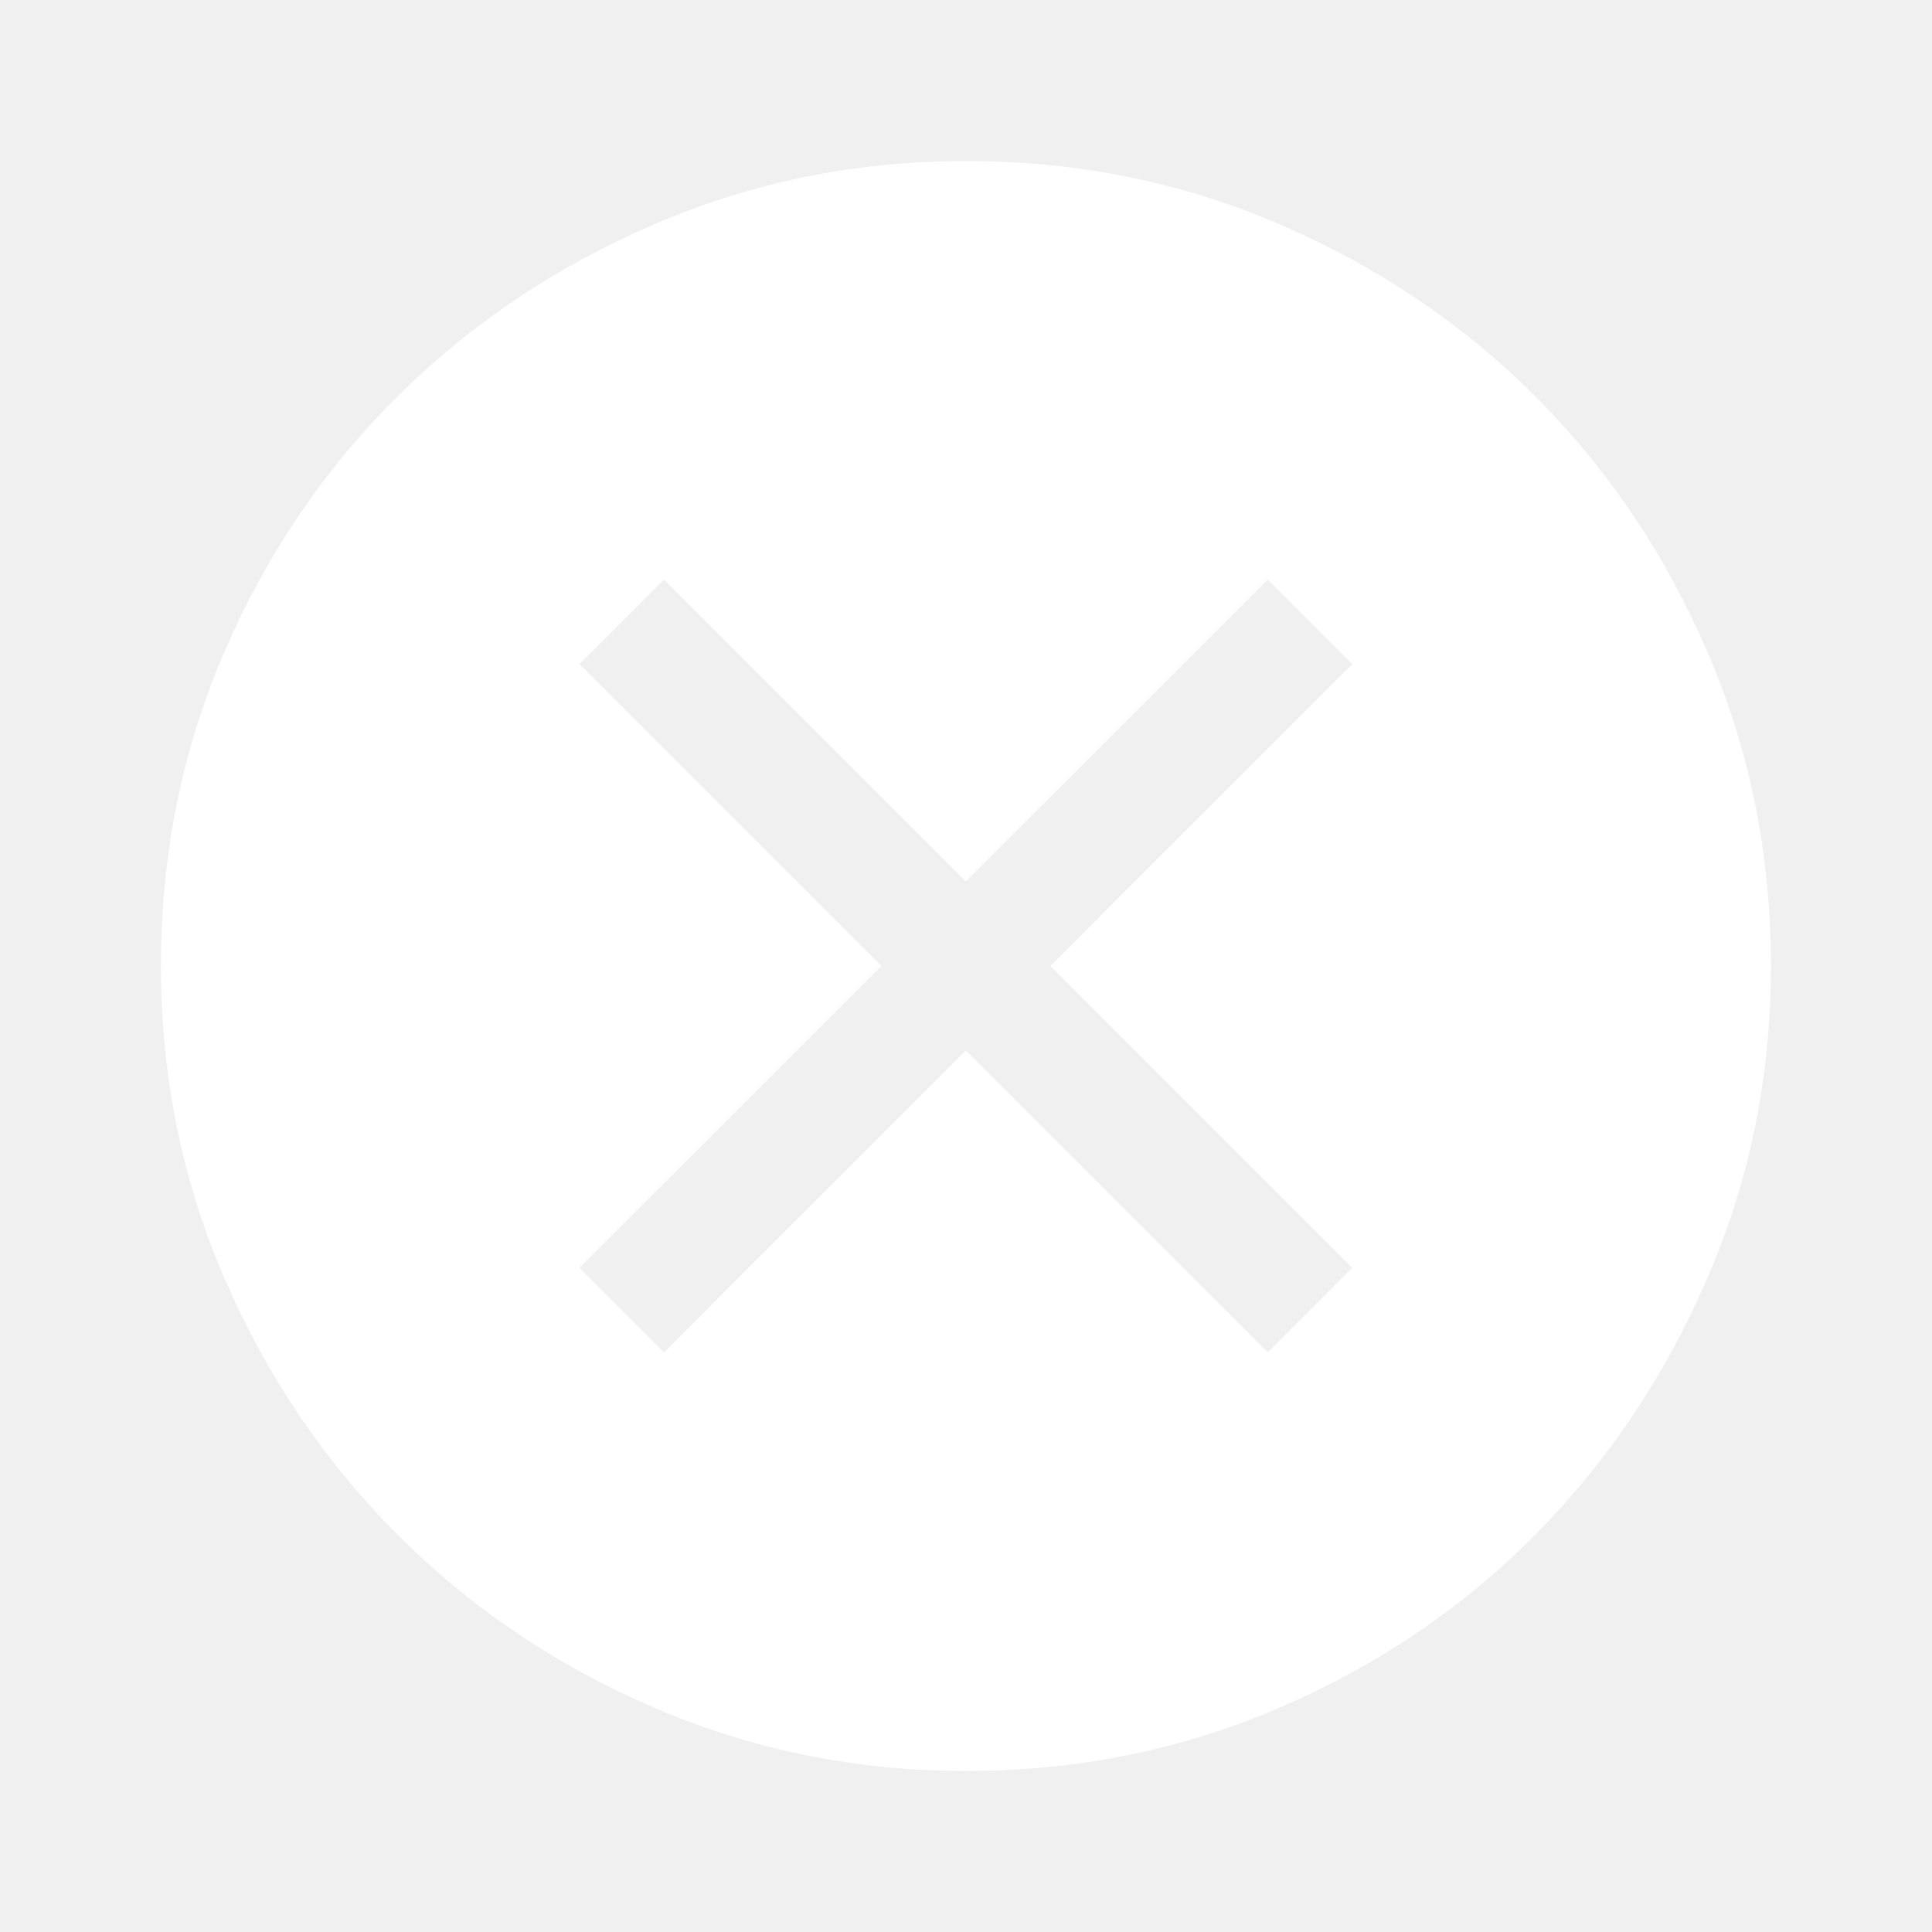
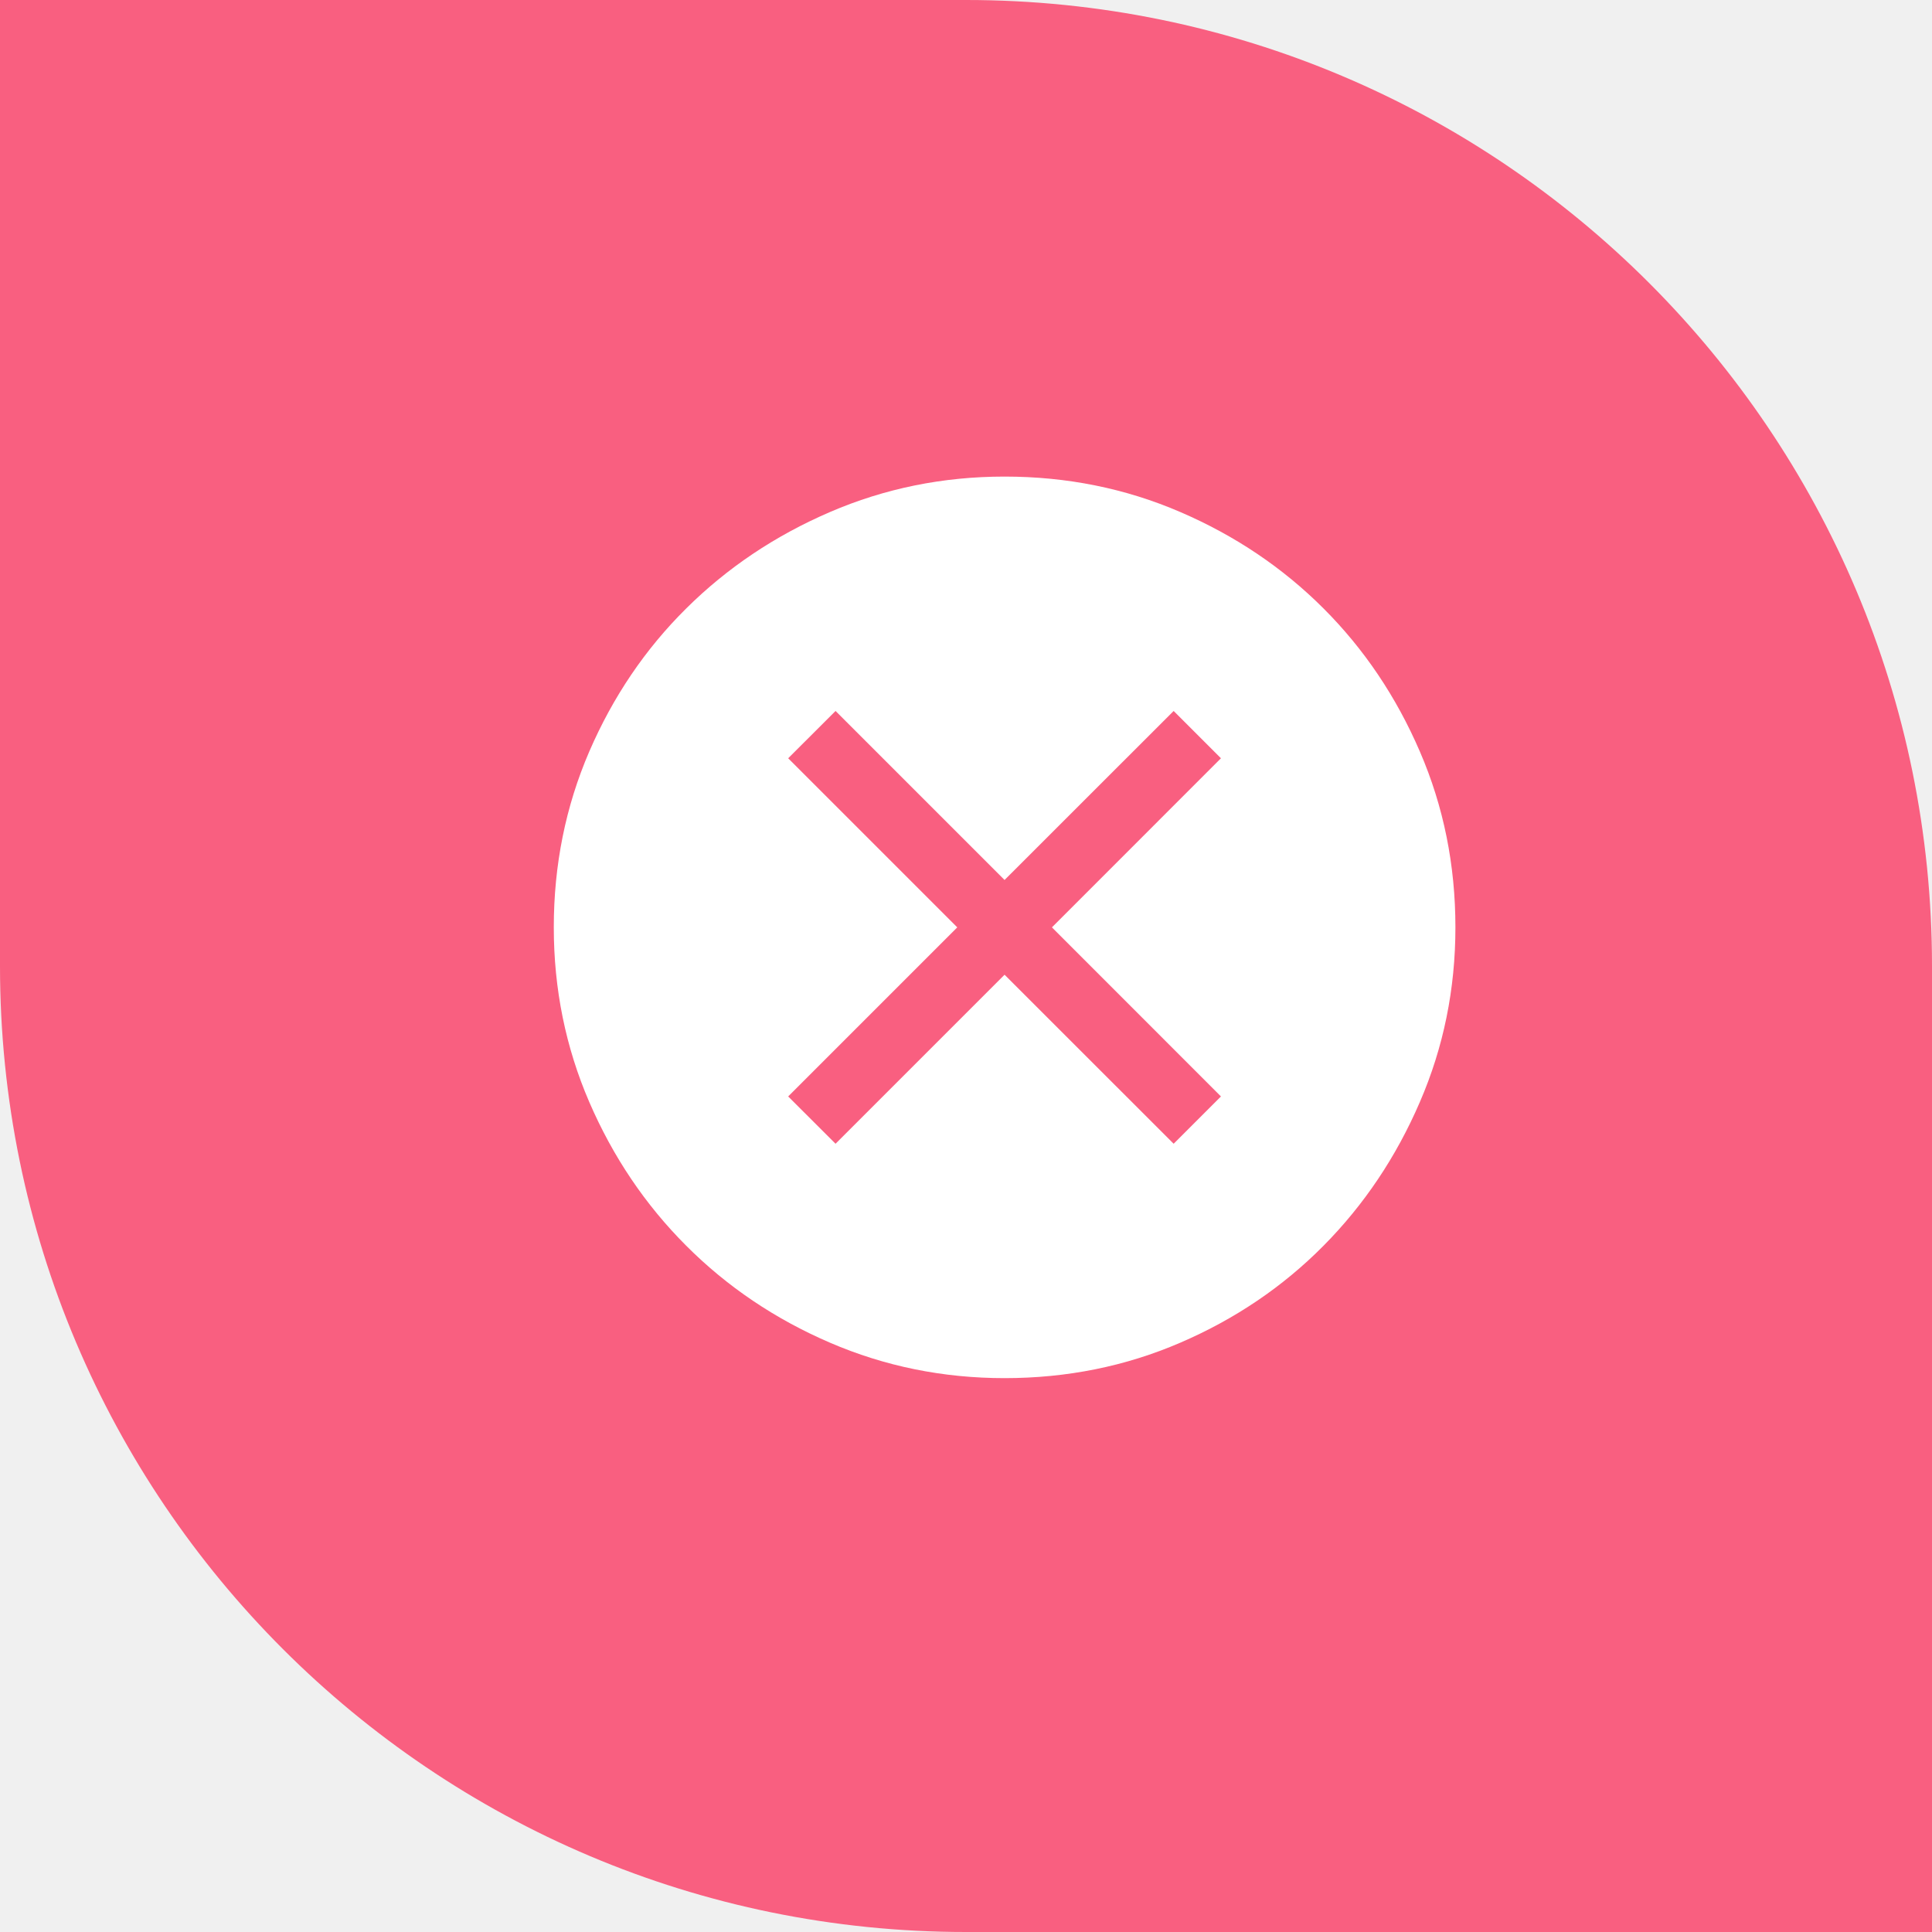
- <svg xmlns="http://www.w3.org/2000/svg" width="14" height="14" viewBox="0 0 14 14" fill="none">
-   <path d="M4.812 9.8L6.999 7.612L9.187 9.8L9.799 9.187L7.612 7L9.799 4.812L9.187 4.2L6.999 6.387L4.812 4.2L4.199 4.812L6.387 7L4.199 9.187L4.812 9.8ZM6.999 12.833C6.202 12.833 5.449 12.68 4.739 12.374C4.029 12.068 3.409 11.65 2.88 11.12C2.35 10.59 1.932 9.97 1.625 9.26C1.319 8.551 1.166 7.797 1.166 7C1.166 6.193 1.319 5.435 1.625 4.725C1.932 4.015 2.35 3.398 2.88 2.873C3.409 2.348 4.029 1.932 4.739 1.626C5.449 1.32 6.202 1.167 6.999 1.167C7.806 1.167 8.565 1.32 9.274 1.626C9.984 1.932 10.601 2.348 11.126 2.873C11.651 3.398 12.067 4.015 12.373 4.725C12.68 5.435 12.833 6.193 12.833 7C12.833 7.797 12.68 8.551 12.373 9.26C12.067 9.97 11.651 10.59 11.126 11.12C10.601 11.65 9.984 12.068 9.274 12.374C8.565 12.68 7.806 12.833 6.999 12.833Z" fill="white" />
+ <svg xmlns="http://www.w3.org/2000/svg" width="25" height="25" viewBox="0 0 25 25" fill="none">
+   <path d="M0 0H12.5C19.404 0 25 5.596 25 12.5V25H12.5C5.596 25 0 19.404 0 12.5V0Z" fill="#F95F80" />
+   <path d="M10.812 14.8L12.999 12.613L15.187 14.8L15.799 14.188L13.612 12L15.799 9.812L15.187 9.2L12.999 11.387L10.812 9.2L10.199 9.812L12.387 12L10.199 14.188L10.812 14.8ZM12.999 17.833C12.202 17.833 11.449 17.68 10.739 17.374C10.029 17.068 9.409 16.65 8.88 16.12C8.35 15.59 7.932 14.97 7.625 14.26C7.319 13.551 7.166 12.797 7.166 12C7.166 11.193 7.319 10.435 7.625 9.725C7.932 9.015 8.35 8.398 8.88 7.873C9.409 7.348 10.029 6.932 10.739 6.626C11.449 6.32 12.202 6.167 12.999 6.167C13.806 6.167 14.565 6.32 15.274 6.626C15.984 6.932 16.601 7.348 17.126 7.873C17.651 8.398 18.067 9.015 18.373 9.725C18.68 10.435 18.833 11.193 18.833 12C18.833 12.797 18.68 13.551 18.373 14.26C18.067 14.97 17.651 15.59 17.126 16.12C16.601 16.65 15.984 17.068 15.274 17.374C14.565 17.68 13.806 17.833 12.999 17.833Z" fill="white" />
</svg>
